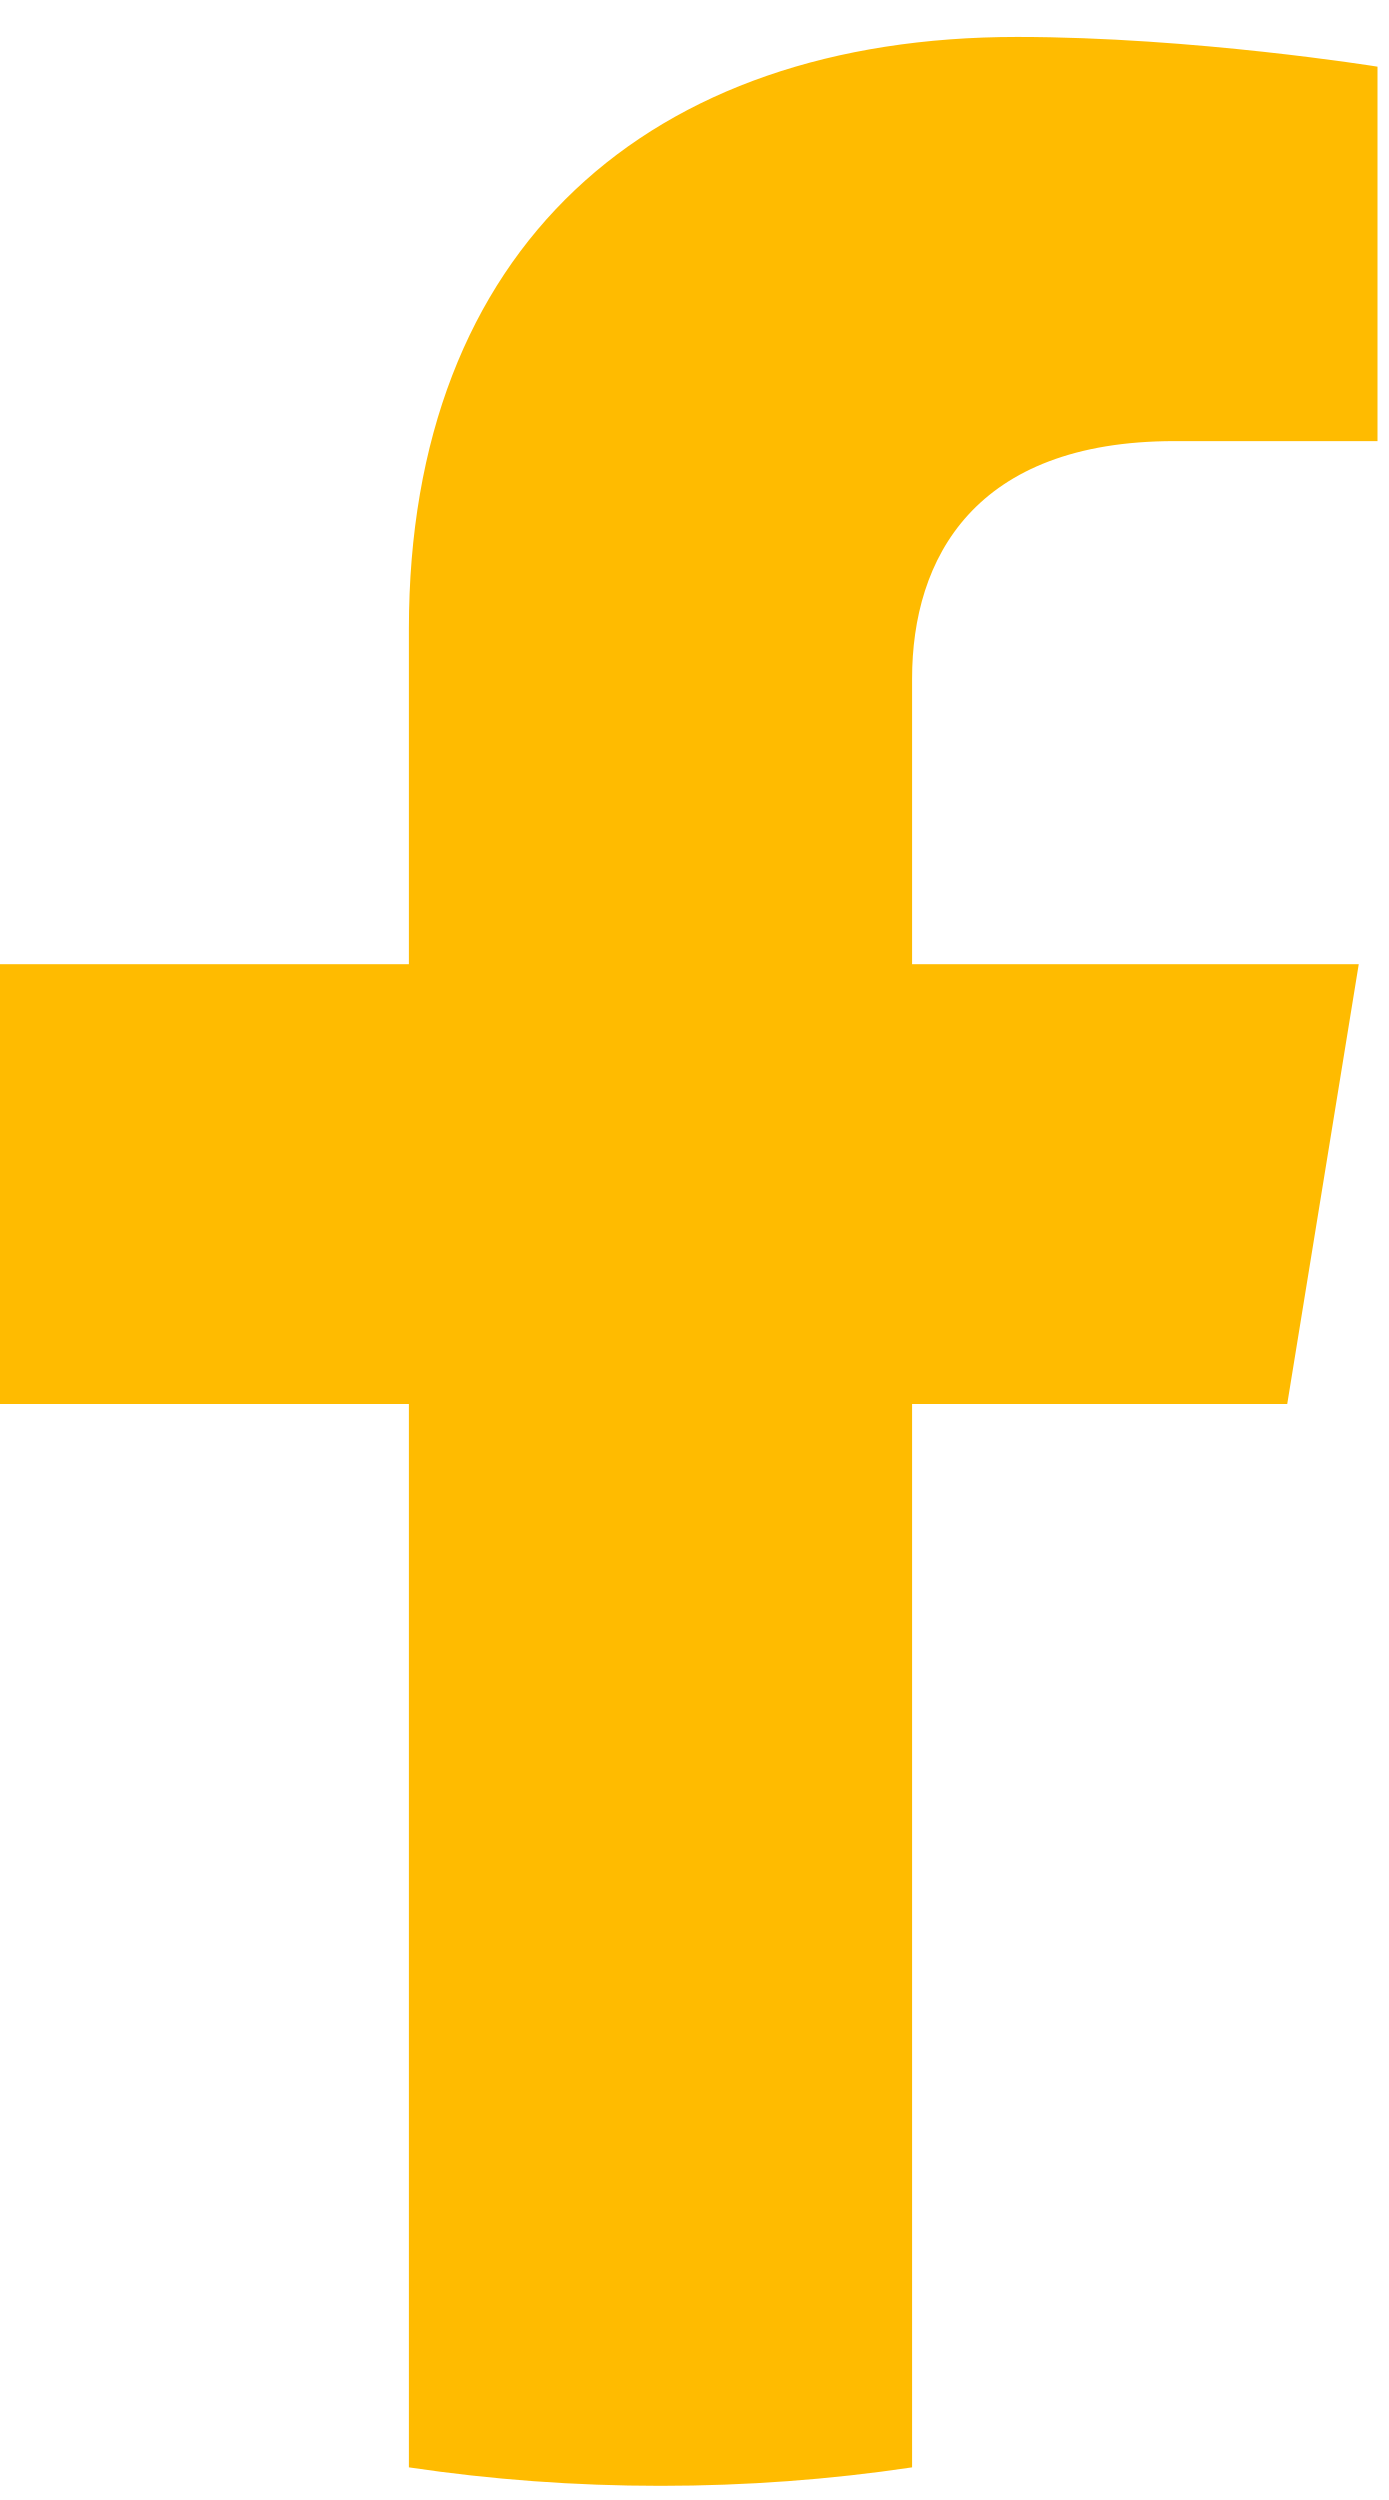
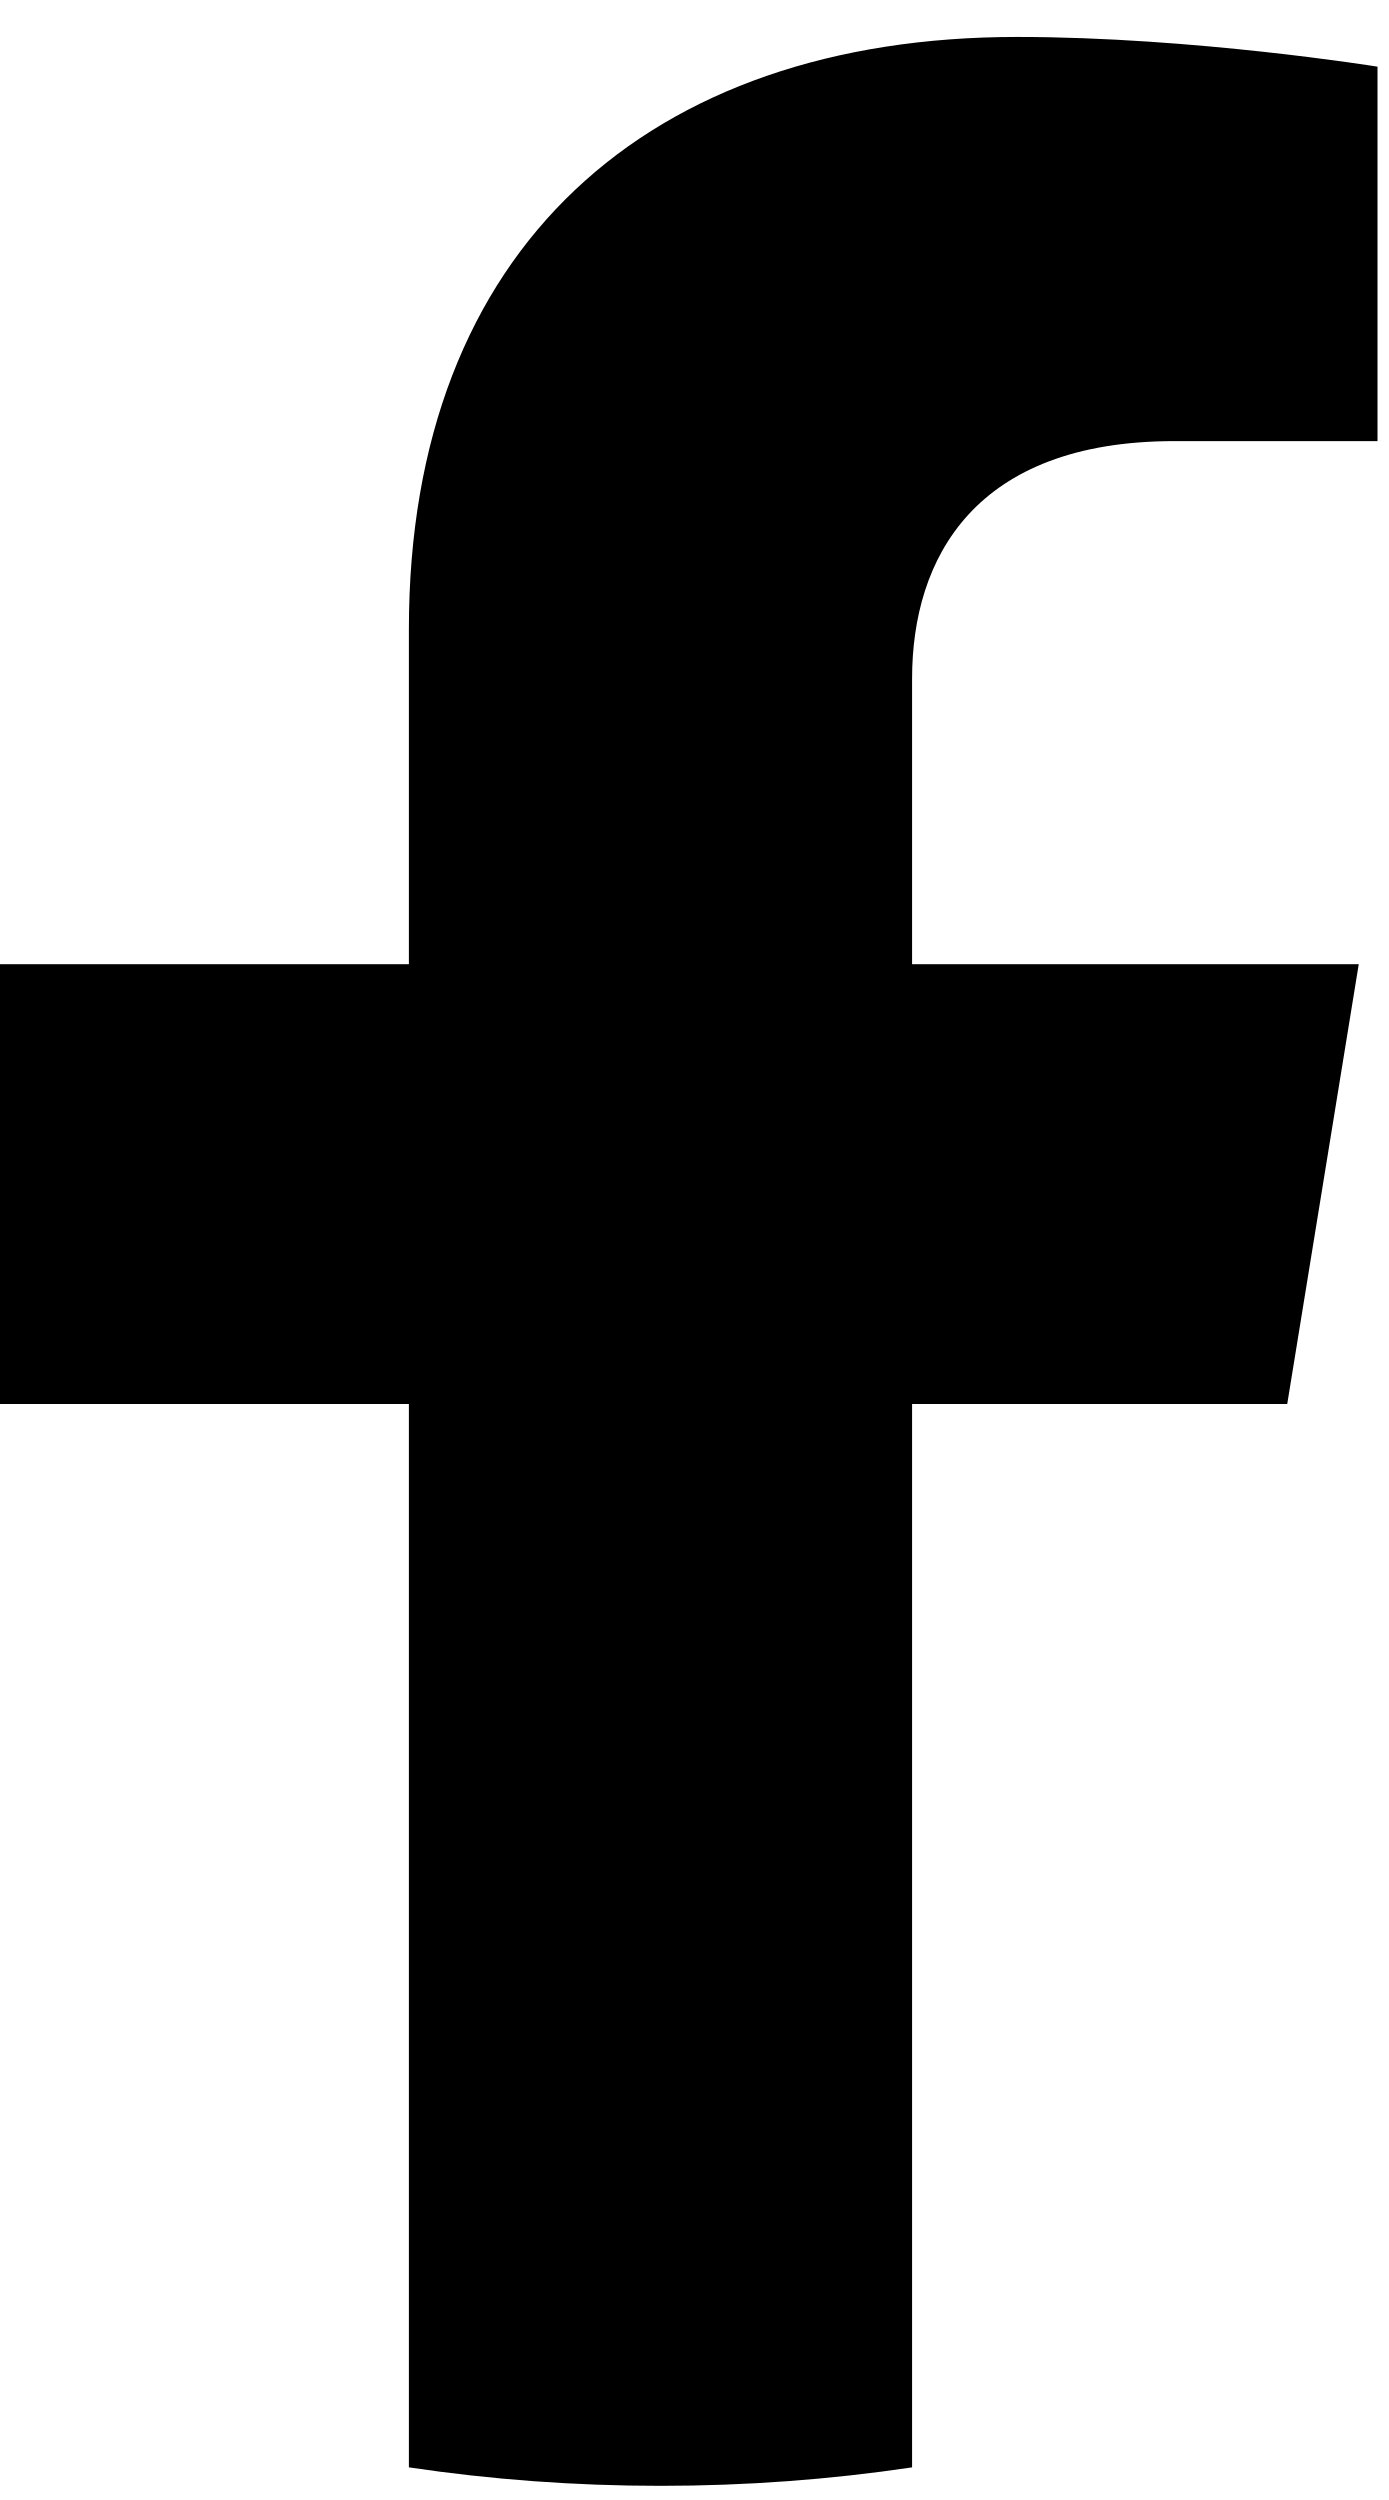
<svg xmlns="http://www.w3.org/2000/svg" width="10" height="18" viewBox="0 0 10 18" fill="none">
-   <path d="M9.268 10.109L9.783 6.942H6.567V4.887C6.567 4.02 7.016 3.176 8.456 3.176H9.918V0.48C9.918 0.48 8.592 0.266 7.323 0.266C4.675 0.266 2.944 1.782 2.944 4.528V6.942H0V10.109H2.944V17.765C3.534 17.853 4.139 17.898 4.755 17.898C5.372 17.898 5.977 17.853 6.567 17.765V10.109H9.268Z" fill="#FFBB00" />
+   <path d="M9.268 10.109L9.783 6.942H6.567V4.887C6.567 4.02 7.016 3.176 8.456 3.176H9.918V0.48C9.918 0.48 8.592 0.266 7.323 0.266C4.675 0.266 2.944 1.782 2.944 4.528V6.942H0V10.109H2.944V17.765C3.534 17.853 4.139 17.898 4.755 17.898C5.372 17.898 5.977 17.853 6.567 17.765V10.109H9.268Z" fill="currentColor" />
</svg>
